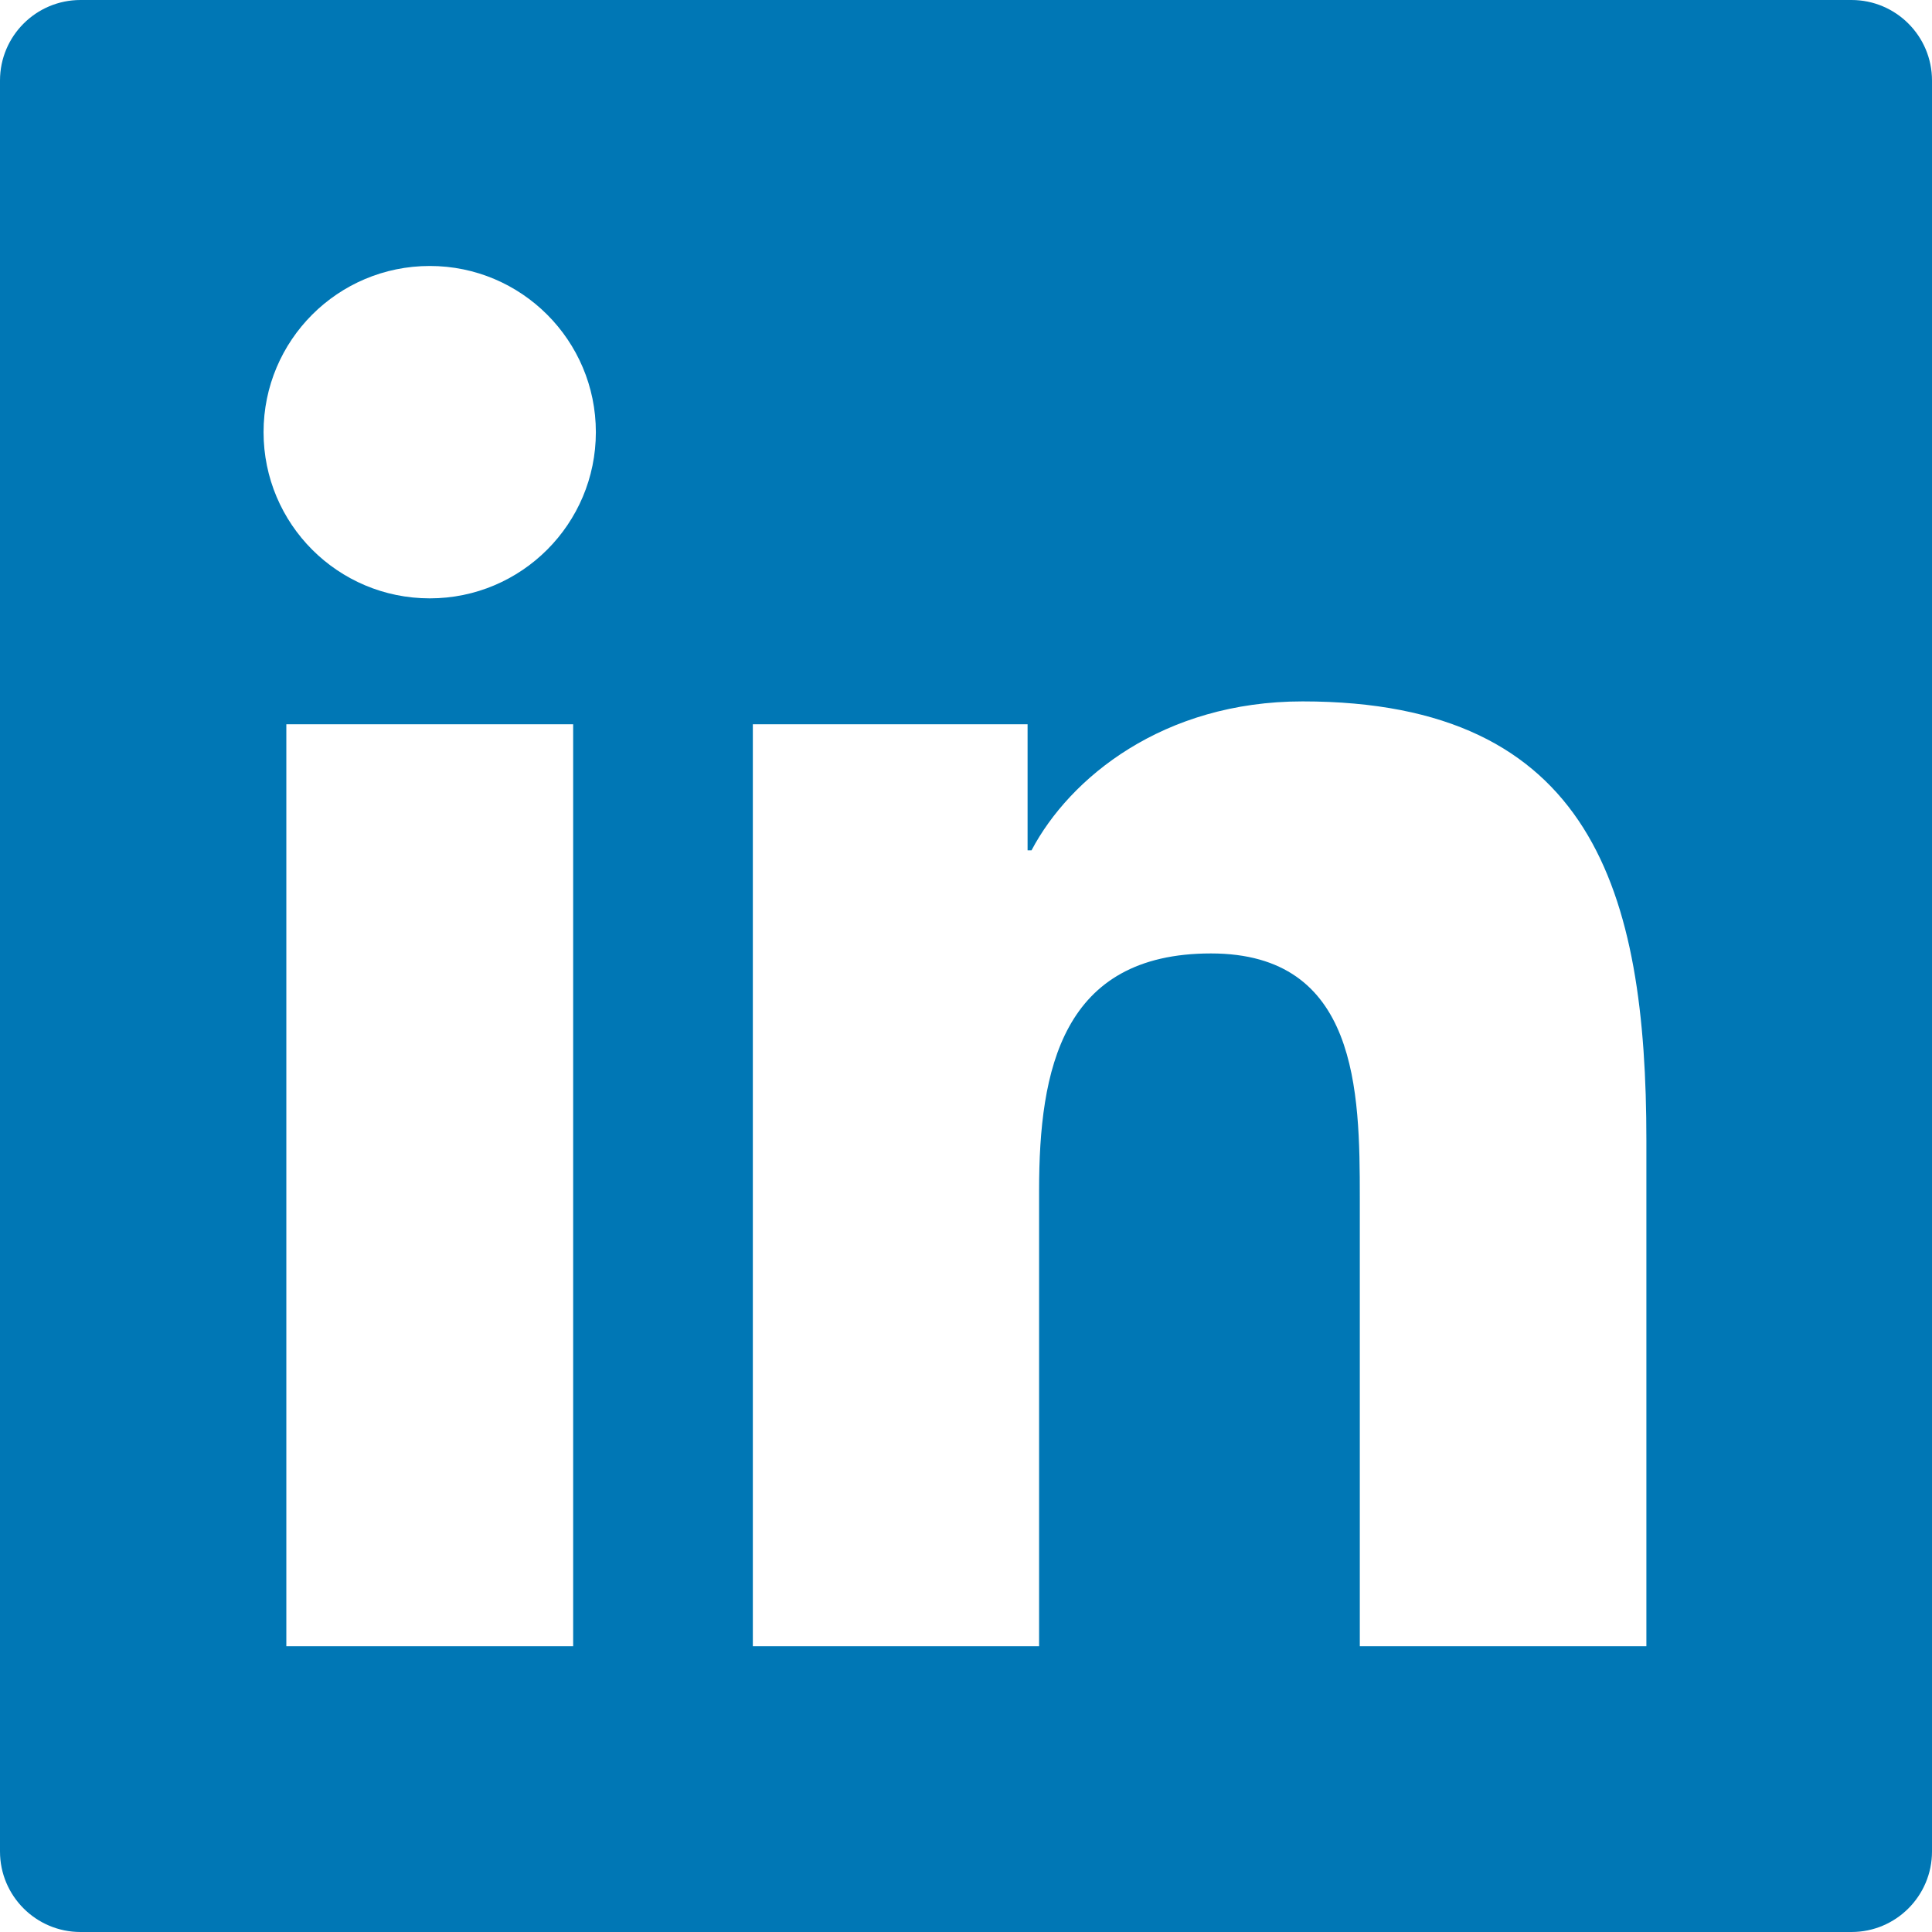
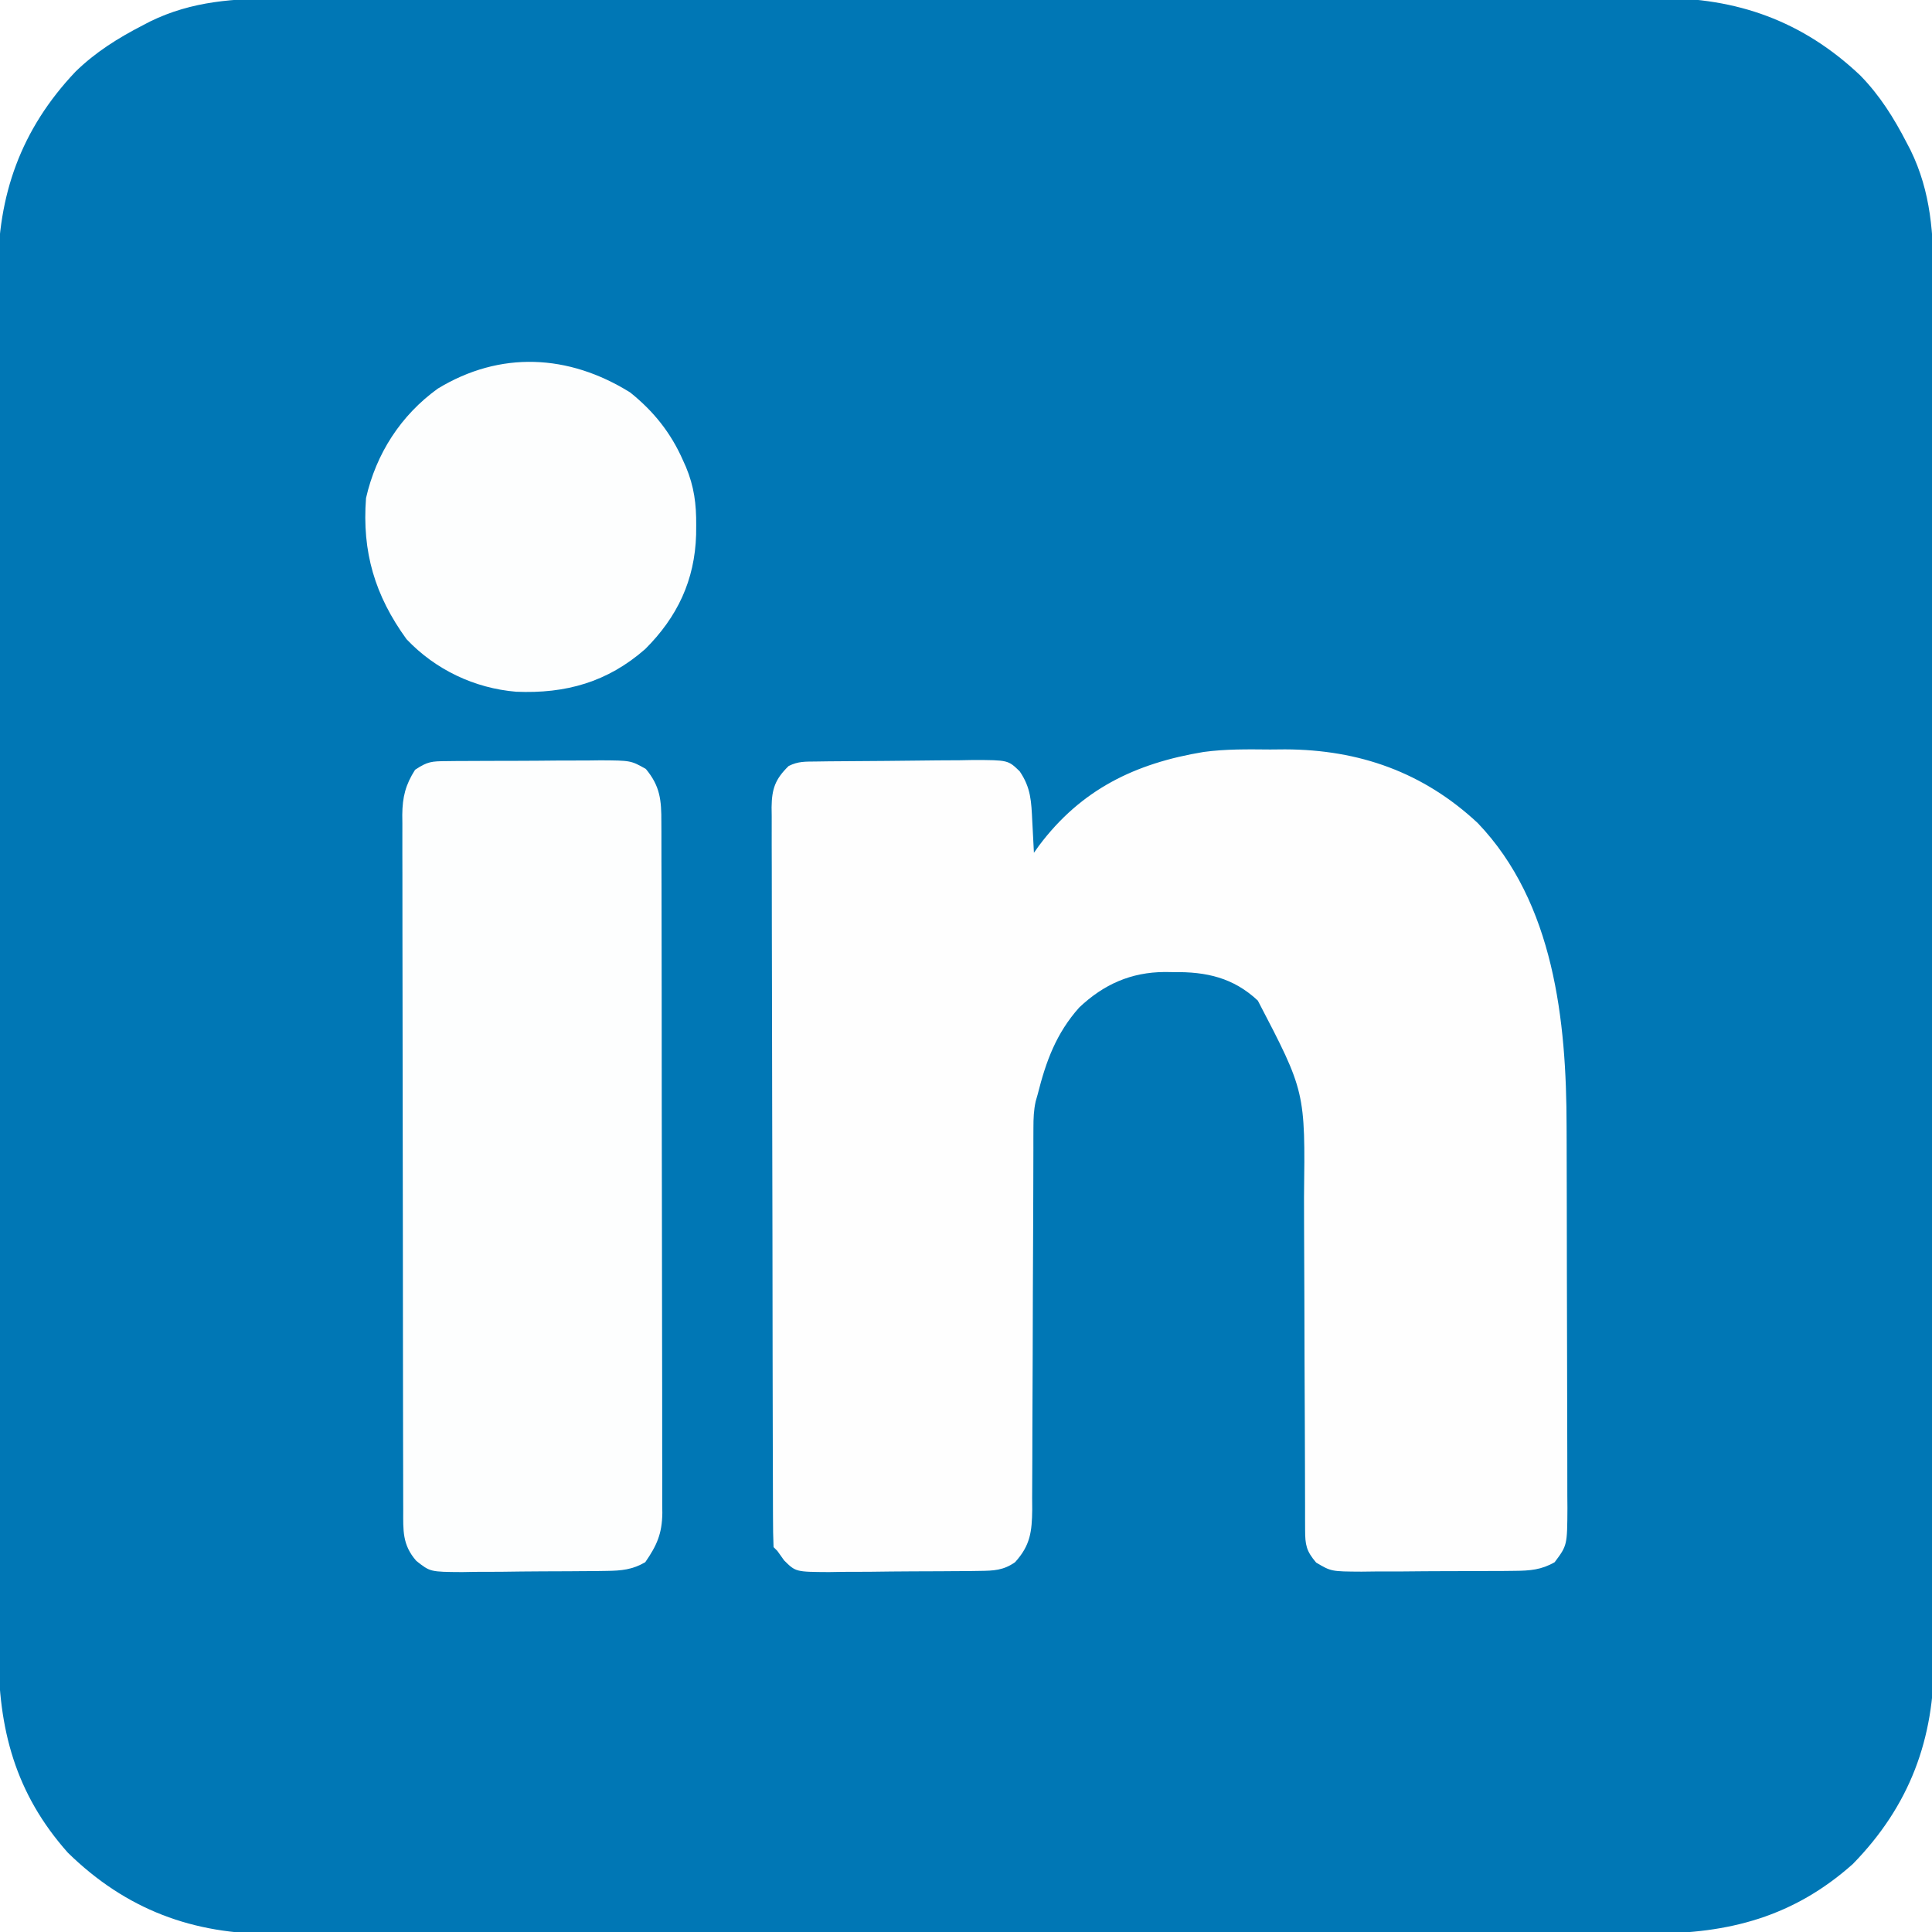
- <svg xmlns="http://www.w3.org/2000/svg" width="800px" height="800px" viewBox="0 0 24 24">
-   <path fill="#0077B5" fill-rule="evenodd" d="M20.452,20.45 L16.892,20.45 L16.892,14.881 C16.892,13.553 16.87,11.844 15.043,11.844 C13.191,11.844 12.908,13.291 12.908,14.786 L12.908,20.45 L9.352,20.45 L9.352,8.997 L12.765,8.997 L12.765,10.563 L12.814,10.563 C13.289,9.662 14.45,8.713 16.181,8.713 C19.786,8.713 20.452,11.084 20.452,14.169 L20.452,20.45 Z M5.339,7.433 C4.196,7.433 3.274,6.508 3.274,5.368 C3.274,4.229 4.196,3.304 5.339,3.304 C6.478,3.304 7.402,4.229 7.402,5.368 C7.402,6.508 6.478,7.433 5.339,7.433 L5.339,7.433 Z M7.12,20.45 L3.557,20.45 L3.557,8.997 L7.12,8.997 L7.12,20.45 Z M23,0 L1,0 C0.448,0 0,0.448 0,1 L0,23 C0,23.552 0.448,24 1,24 L23,24 C23.552,24 24,23.552 24,23 L24,1 C24,0.448 23.552,0 23,0 L23,0 Z" />
+ <svg xmlns="http://www.w3.org/2000/svg" id="svg" version="1.1" style="display: block;" viewBox="0 0 512 512">
+   <path d="M0 0 C1.633 -0.004 3.266 -0.01 4.899 -0.016 C9.358 -0.031 13.817 -0.027 18.276 -0.019 C23.096 -0.014 27.916 -0.027 32.737 -0.037 C42.169 -0.054 51.601 -0.055 61.033 -0.05 C68.703 -0.046 76.373 -0.047 84.043 -0.053 C85.682 -0.054 85.682 -0.054 87.355 -0.055 C89.576 -0.057 91.797 -0.058 94.018 -0.06 C114.829 -0.073 135.64 -0.068 156.451 -0.056 C175.471 -0.046 194.491 -0.059 213.511 -0.083 C233.062 -0.108 252.613 -0.117 272.164 -0.111 C283.132 -0.107 294.1 -0.109 305.067 -0.127 C314.405 -0.142 323.742 -0.142 333.079 -0.125 C337.838 -0.116 342.598 -0.114 347.357 -0.13 C351.723 -0.143 356.088 -0.139 360.453 -0.119 C362.024 -0.116 363.594 -0.118 365.165 -0.129 C385.882 -0.257 403.338 5.916 418.624 20.388 C423.834 25.729 427.539 31.672 430.937 38.263 C431.425 39.198 431.425 39.198 431.924 40.152 C437.375 51.276 438.063 62.586 438.012 74.763 C438.016 76.397 438.022 78.03 438.028 79.663 C438.043 84.122 438.038 88.581 438.031 93.04 C438.026 97.86 438.039 102.68 438.049 107.5 C438.066 116.932 438.067 126.365 438.062 135.797 C438.058 143.467 438.059 151.136 438.065 158.806 C438.065 159.899 438.066 160.992 438.067 162.119 C438.068 164.339 438.07 166.56 438.071 168.781 C438.085 189.592 438.08 210.404 438.068 231.215 C438.058 250.235 438.071 269.255 438.095 288.275 C438.12 307.826 438.129 327.377 438.123 346.927 C438.119 357.895 438.121 368.863 438.139 379.831 C438.154 389.168 438.154 398.505 438.137 407.843 C438.128 412.602 438.126 417.361 438.141 422.12 C438.155 426.486 438.15 430.851 438.131 435.217 C438.127 436.787 438.13 438.358 438.141 439.928 C438.273 461.19 431.727 478.939 416.624 494.388 C400.949 508.345 383.764 512.861 363.248 512.775 C361.615 512.78 359.982 512.785 358.349 512.792 C353.89 512.806 349.431 512.802 344.972 512.795 C340.152 512.79 335.332 512.802 330.512 512.813 C321.08 512.83 311.647 512.831 302.215 512.825 C294.545 512.821 286.875 512.823 279.206 512.828 C277.566 512.829 277.566 512.829 275.893 512.83 C273.672 512.832 271.452 512.833 269.231 512.835 C248.42 512.849 227.608 512.843 206.797 512.832 C187.777 512.822 168.757 512.835 149.737 512.859 C130.186 512.883 110.635 512.893 91.085 512.886 C80.117 512.883 69.149 512.885 58.181 512.902 C48.844 512.917 39.507 512.918 30.169 512.9 C25.41 512.892 20.651 512.89 15.891 512.905 C11.526 512.919 7.161 512.914 2.795 512.895 C1.225 512.891 -0.346 512.894 -1.917 512.904 C-23.178 513.036 -40.927 506.491 -56.376 491.388 C-70.333 475.713 -74.85 458.528 -74.763 438.012 C-74.768 436.379 -74.773 434.746 -74.78 433.113 C-74.794 428.654 -74.79 424.195 -74.783 419.736 C-74.778 414.916 -74.79 410.095 -74.801 405.275 C-74.818 395.843 -74.819 386.411 -74.813 376.978 C-74.809 369.309 -74.811 361.639 -74.816 353.969 C-74.817 352.876 -74.818 351.783 -74.818 350.657 C-74.82 348.436 -74.822 346.215 -74.823 343.994 C-74.837 323.183 -74.831 302.372 -74.82 281.561 C-74.81 262.541 -74.823 243.521 -74.847 224.5 C-74.871 204.95 -74.881 185.399 -74.874 165.848 C-74.871 154.88 -74.873 143.912 -74.89 132.944 C-74.905 123.607 -74.906 114.27 -74.888 104.933 C-74.88 100.173 -74.878 95.414 -74.893 90.655 C-74.907 86.289 -74.902 81.924 -74.883 77.559 C-74.879 75.988 -74.882 74.417 -74.892 72.847 C-75.021 52.13 -68.848 34.674 -54.376 19.388 C-49.035 14.178 -43.092 10.473 -36.501 7.075 C-35.877 6.749 -35.254 6.424 -34.612 6.088 C-23.487 0.637 -12.177 -0.051 0 0 Z " transform="translate(74.37581,-0.3876801)" style="fill: #0077B5;" />
+   <path d="M0 0 C1.953 -0.017 1.953 -0.017 3.945 -0.035 C23.583 0.024 40.587 6.048 55 19.5 C75.224 40.651 78.507 71.93 78.536 99.841 C78.541 101.023 78.546 102.205 78.551 103.423 C78.566 107.29 78.573 111.157 78.578 115.023 C78.581 116.364 78.584 117.705 78.587 119.046 C78.6 125.337 78.61 131.628 78.614 137.919 C78.618 145.154 78.636 152.389 78.665 159.625 C78.687 165.242 78.697 170.859 78.698 176.476 C78.699 179.822 78.706 183.168 78.723 186.514 C78.74 190.237 78.738 193.961 78.731 197.685 C78.741 198.785 78.75 199.886 78.759 201.02 C78.705 210.921 78.705 210.921 75.375 215.375 C71.896 217.391 68.81 217.634 64.838 217.666 C63.753 217.678 62.669 217.691 61.551 217.704 C59.809 217.708 59.809 217.708 58.031 217.711 C56.228 217.721 56.228 217.721 54.389 217.731 C51.851 217.741 49.312 217.746 46.774 217.746 C42.889 217.75 39.006 217.786 35.121 217.824 C32.654 217.83 30.186 217.834 27.719 217.836 C26.557 217.85 25.396 217.865 24.199 217.879 C16.148 217.834 16.148 217.834 12.166 215.471 C9.556 212.417 9.25 210.777 9.244 206.845 C9.238 205.414 9.238 205.414 9.232 203.953 C9.232 202.377 9.232 202.377 9.233 200.769 C9.23 199.665 9.226 198.56 9.223 197.423 C9.215 195.015 9.21 192.608 9.206 190.2 C9.199 186.377 9.184 182.554 9.165 178.731 C9.113 167.857 9.064 156.982 9.049 146.108 C9.04 139.46 9.009 132.812 8.968 126.163 C8.956 123.64 8.95 121.117 8.953 118.594 C9.293 90.67 9.293 90.67 -3.285 66.547 C-9.75 60.48 -16.952 58.867 -25.625 59 C-26.38 58.988 -27.136 58.977 -27.914 58.965 C-36.889 59.011 -44.12 62.222 -50.625 68.375 C-56.727 75.235 -59.405 82.567 -61.625 91.375 C-61.802 91.996 -61.98 92.617 -62.162 93.257 C-62.677 95.612 -62.753 97.733 -62.756 100.144 C-62.76 101.1 -62.764 102.056 -62.768 103.041 C-62.768 104.083 -62.767 105.125 -62.767 106.199 C-62.772 107.853 -62.772 107.853 -62.777 109.541 C-62.785 111.936 -62.79 114.331 -62.794 116.727 C-62.801 120.518 -62.816 124.309 -62.835 128.1 C-62.887 138.878 -62.936 149.657 -62.951 160.436 C-62.96 167.028 -62.99 173.62 -63.032 180.213 C-63.045 182.725 -63.05 185.238 -63.047 187.751 C-63.045 191.265 -63.067 194.778 -63.095 198.292 C-63.085 199.85 -63.085 199.85 -63.075 201.438 C-63.15 207.215 -63.558 210.913 -67.625 215.375 C-70.666 217.526 -73.284 217.64 -76.957 217.681 C-78.021 217.697 -79.086 217.713 -80.183 217.73 C-81.328 217.735 -82.473 217.741 -83.652 217.746 C-84.833 217.755 -86.014 217.764 -87.231 217.773 C-89.729 217.788 -92.226 217.797 -94.723 217.801 C-98.545 217.812 -102.365 217.862 -106.186 217.912 C-108.612 217.922 -111.038 217.929 -113.465 217.934 C-114.608 217.953 -115.751 217.973 -116.928 217.993 C-125.753 217.943 -125.753 217.943 -128.823 214.903 C-129.715 213.651 -129.715 213.651 -130.625 212.375 C-130.955 212.045 -131.285 211.715 -131.625 211.375 C-131.732 208.781 -131.773 206.214 -131.772 203.62 C-131.776 202.797 -131.78 201.975 -131.783 201.128 C-131.794 198.351 -131.798 195.575 -131.802 192.798 C-131.808 190.816 -131.815 188.834 -131.822 186.851 C-131.839 181.45 -131.85 176.05 -131.858 170.649 C-131.863 167.277 -131.869 163.906 -131.876 160.534 C-131.895 149.994 -131.909 139.453 -131.917 128.913 C-131.927 116.73 -131.953 104.548 -131.994 92.366 C-132.024 82.961 -132.039 73.555 -132.042 64.149 C-132.044 58.527 -132.053 52.905 -132.078 47.283 C-132.102 41.993 -132.106 36.705 -132.096 31.415 C-132.095 29.473 -132.102 27.53 -132.115 25.587 C-132.133 22.937 -132.126 20.288 -132.113 17.638 C-132.124 16.868 -132.135 16.097 -132.146 15.303 C-132.087 10.376 -131.156 7.824 -127.625 4.375 C-125.065 3.095 -123.203 3.22 -120.337 3.182 C-119.232 3.166 -118.127 3.15 -116.989 3.133 C-111.933 3.089 -106.878 3.048 -101.823 3.025 C-99.154 3.012 -96.487 2.981 -93.818 2.943 C-89.976 2.888 -86.135 2.866 -82.293 2.852 C-81.1 2.829 -79.907 2.806 -78.678 2.783 C-69.464 2.806 -69.464 2.806 -66.396 5.783 C-63.402 10.166 -63.319 13.81 -63.062 19 C-63.019 19.802 -62.976 20.604 -62.932 21.43 C-62.825 23.411 -62.725 25.393 -62.625 27.375 C-62.187 26.758 -61.748 26.14 -61.297 25.504 C-50.107 10.562 -35.759 3.648 -17.67 0.655 C-11.806 -0.147 -5.905 -0.053 0 0 Z " transform="translate(336.625,198.625)" style="fill: #FEFEFE;" />
+   <path d="M0 0 C1.627 -0.019 1.627 -0.019 3.287 -0.039 C5.045 -0.042 5.045 -0.042 6.838 -0.045 C8.043 -0.052 9.248 -0.059 10.489 -0.066 C13.039 -0.076 15.59 -0.08 18.14 -0.08 C22.043 -0.084 25.944 -0.121 29.846 -0.159 C32.323 -0.165 34.799 -0.169 37.276 -0.17 C39.028 -0.192 39.028 -0.192 40.815 -0.214 C48.877 -0.168 48.877 -0.168 52.841 2.069 C56.647 6.642 56.982 10.358 56.957 16.203 C56.962 17.006 56.966 17.809 56.971 18.636 C56.984 21.33 56.982 24.024 56.98 26.718 C56.986 28.648 56.993 30.578 57.001 32.508 C57.019 37.754 57.023 43 57.024 48.246 C57.026 52.624 57.034 57.003 57.041 61.382 C57.057 71.713 57.062 82.044 57.061 92.375 C57.059 103.033 57.08 113.69 57.112 124.348 C57.138 133.497 57.149 142.646 57.148 151.795 C57.147 157.26 57.153 162.724 57.174 168.189 C57.193 173.33 57.194 178.47 57.179 183.611 C57.177 185.496 57.182 187.382 57.194 189.267 C57.209 191.844 57.2 194.42 57.184 196.997 C57.195 197.74 57.205 198.484 57.216 199.25 C57.143 204.77 55.753 207.855 52.69 212.291 C49.302 214.275 46.327 214.551 42.444 214.597 C40.912 214.621 40.912 214.621 39.349 214.645 C38.256 214.651 37.164 214.656 36.038 214.662 C34.905 214.671 33.772 214.68 32.605 214.689 C30.212 214.703 27.819 214.712 25.426 214.716 C21.769 214.728 18.114 214.777 14.458 214.828 C12.13 214.837 9.803 214.844 7.475 214.849 C6.384 214.869 5.294 214.888 4.17 214.908 C-4.298 214.858 -4.298 214.858 -7.984 211.943 C-11.727 207.675 -11.457 203.854 -11.451 198.453 C-11.453 197.646 -11.456 196.84 -11.46 196.008 C-11.468 193.295 -11.47 190.582 -11.471 187.869 C-11.476 185.928 -11.481 183.987 -11.486 182.045 C-11.499 176.764 -11.506 171.483 -11.51 166.202 C-11.513 162.904 -11.517 159.606 -11.522 156.307 C-11.535 145.992 -11.545 135.676 -11.549 125.361 C-11.553 113.446 -11.571 101.532 -11.6 89.617 C-11.622 80.412 -11.632 71.207 -11.633 62.002 C-11.634 56.502 -11.64 51.002 -11.658 45.502 C-11.674 40.329 -11.676 35.155 -11.668 29.982 C-11.667 28.083 -11.671 26.184 -11.681 24.286 C-11.694 21.693 -11.688 19.101 -11.678 16.509 C-11.686 15.758 -11.694 15.007 -11.702 14.233 C-11.658 9.52 -10.848 6.272 -8.31 2.291 C-4.979 0.07 -3.887 0.031 0 0 Z " transform="translate(118.3101,201.7095)" style="fill: #FDFEFE;" />
+   <path d="M0 0 C6.221 4.991 10.79 10.702 14 18 C14.386 18.859 14.386 18.859 14.78 19.735 C16.952 24.94 17.546 29.572 17.5 35.188 C17.494 36.018 17.487 36.848 17.48 37.703 C17.126 49.756 12.523 59.492 4 68 C-6.017 76.783 -17.089 79.874 -30.234 79.316 C-41.238 78.392 -51.617 73.477 -59.266 65.391 C-67.656 53.825 -71.088 42.255 -70 28 C-67.319 16.205 -60.777 6.069 -51 -1 C-34.471 -11.071 -16.315 -10.167 0 0 Z " transform="translate(167,104)" style="fill: #FDFEFE;" />
</svg>
